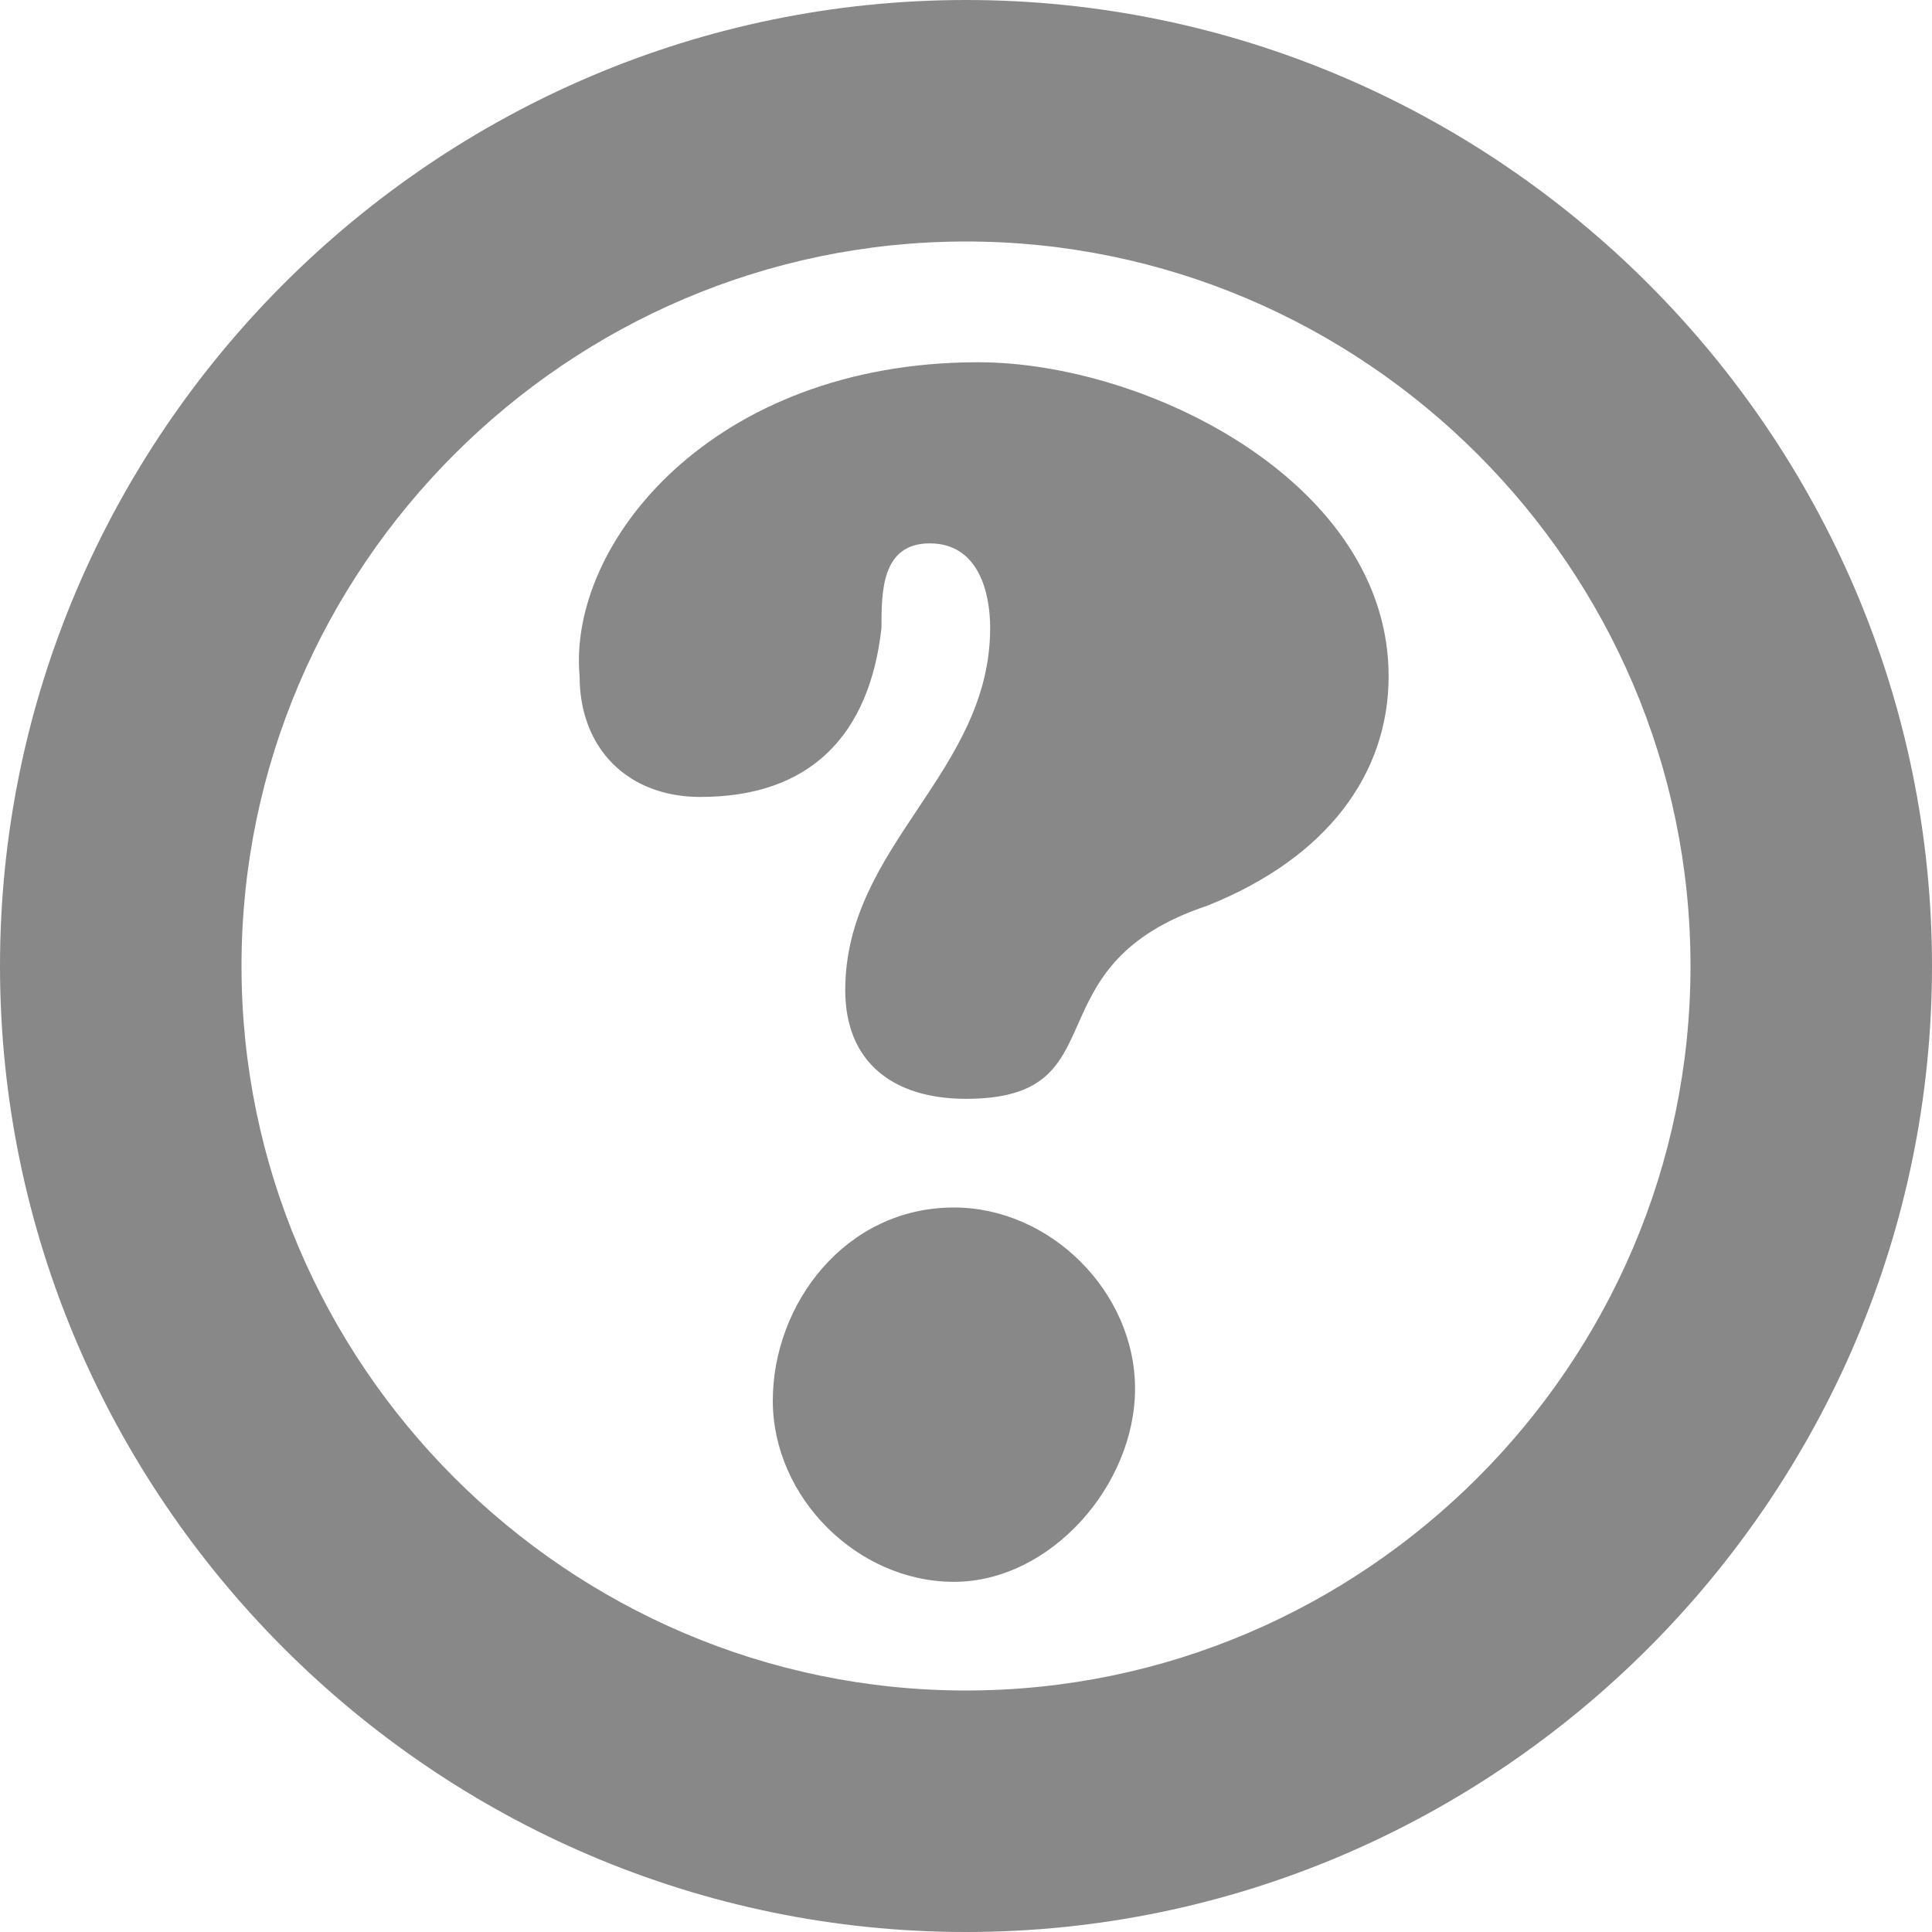
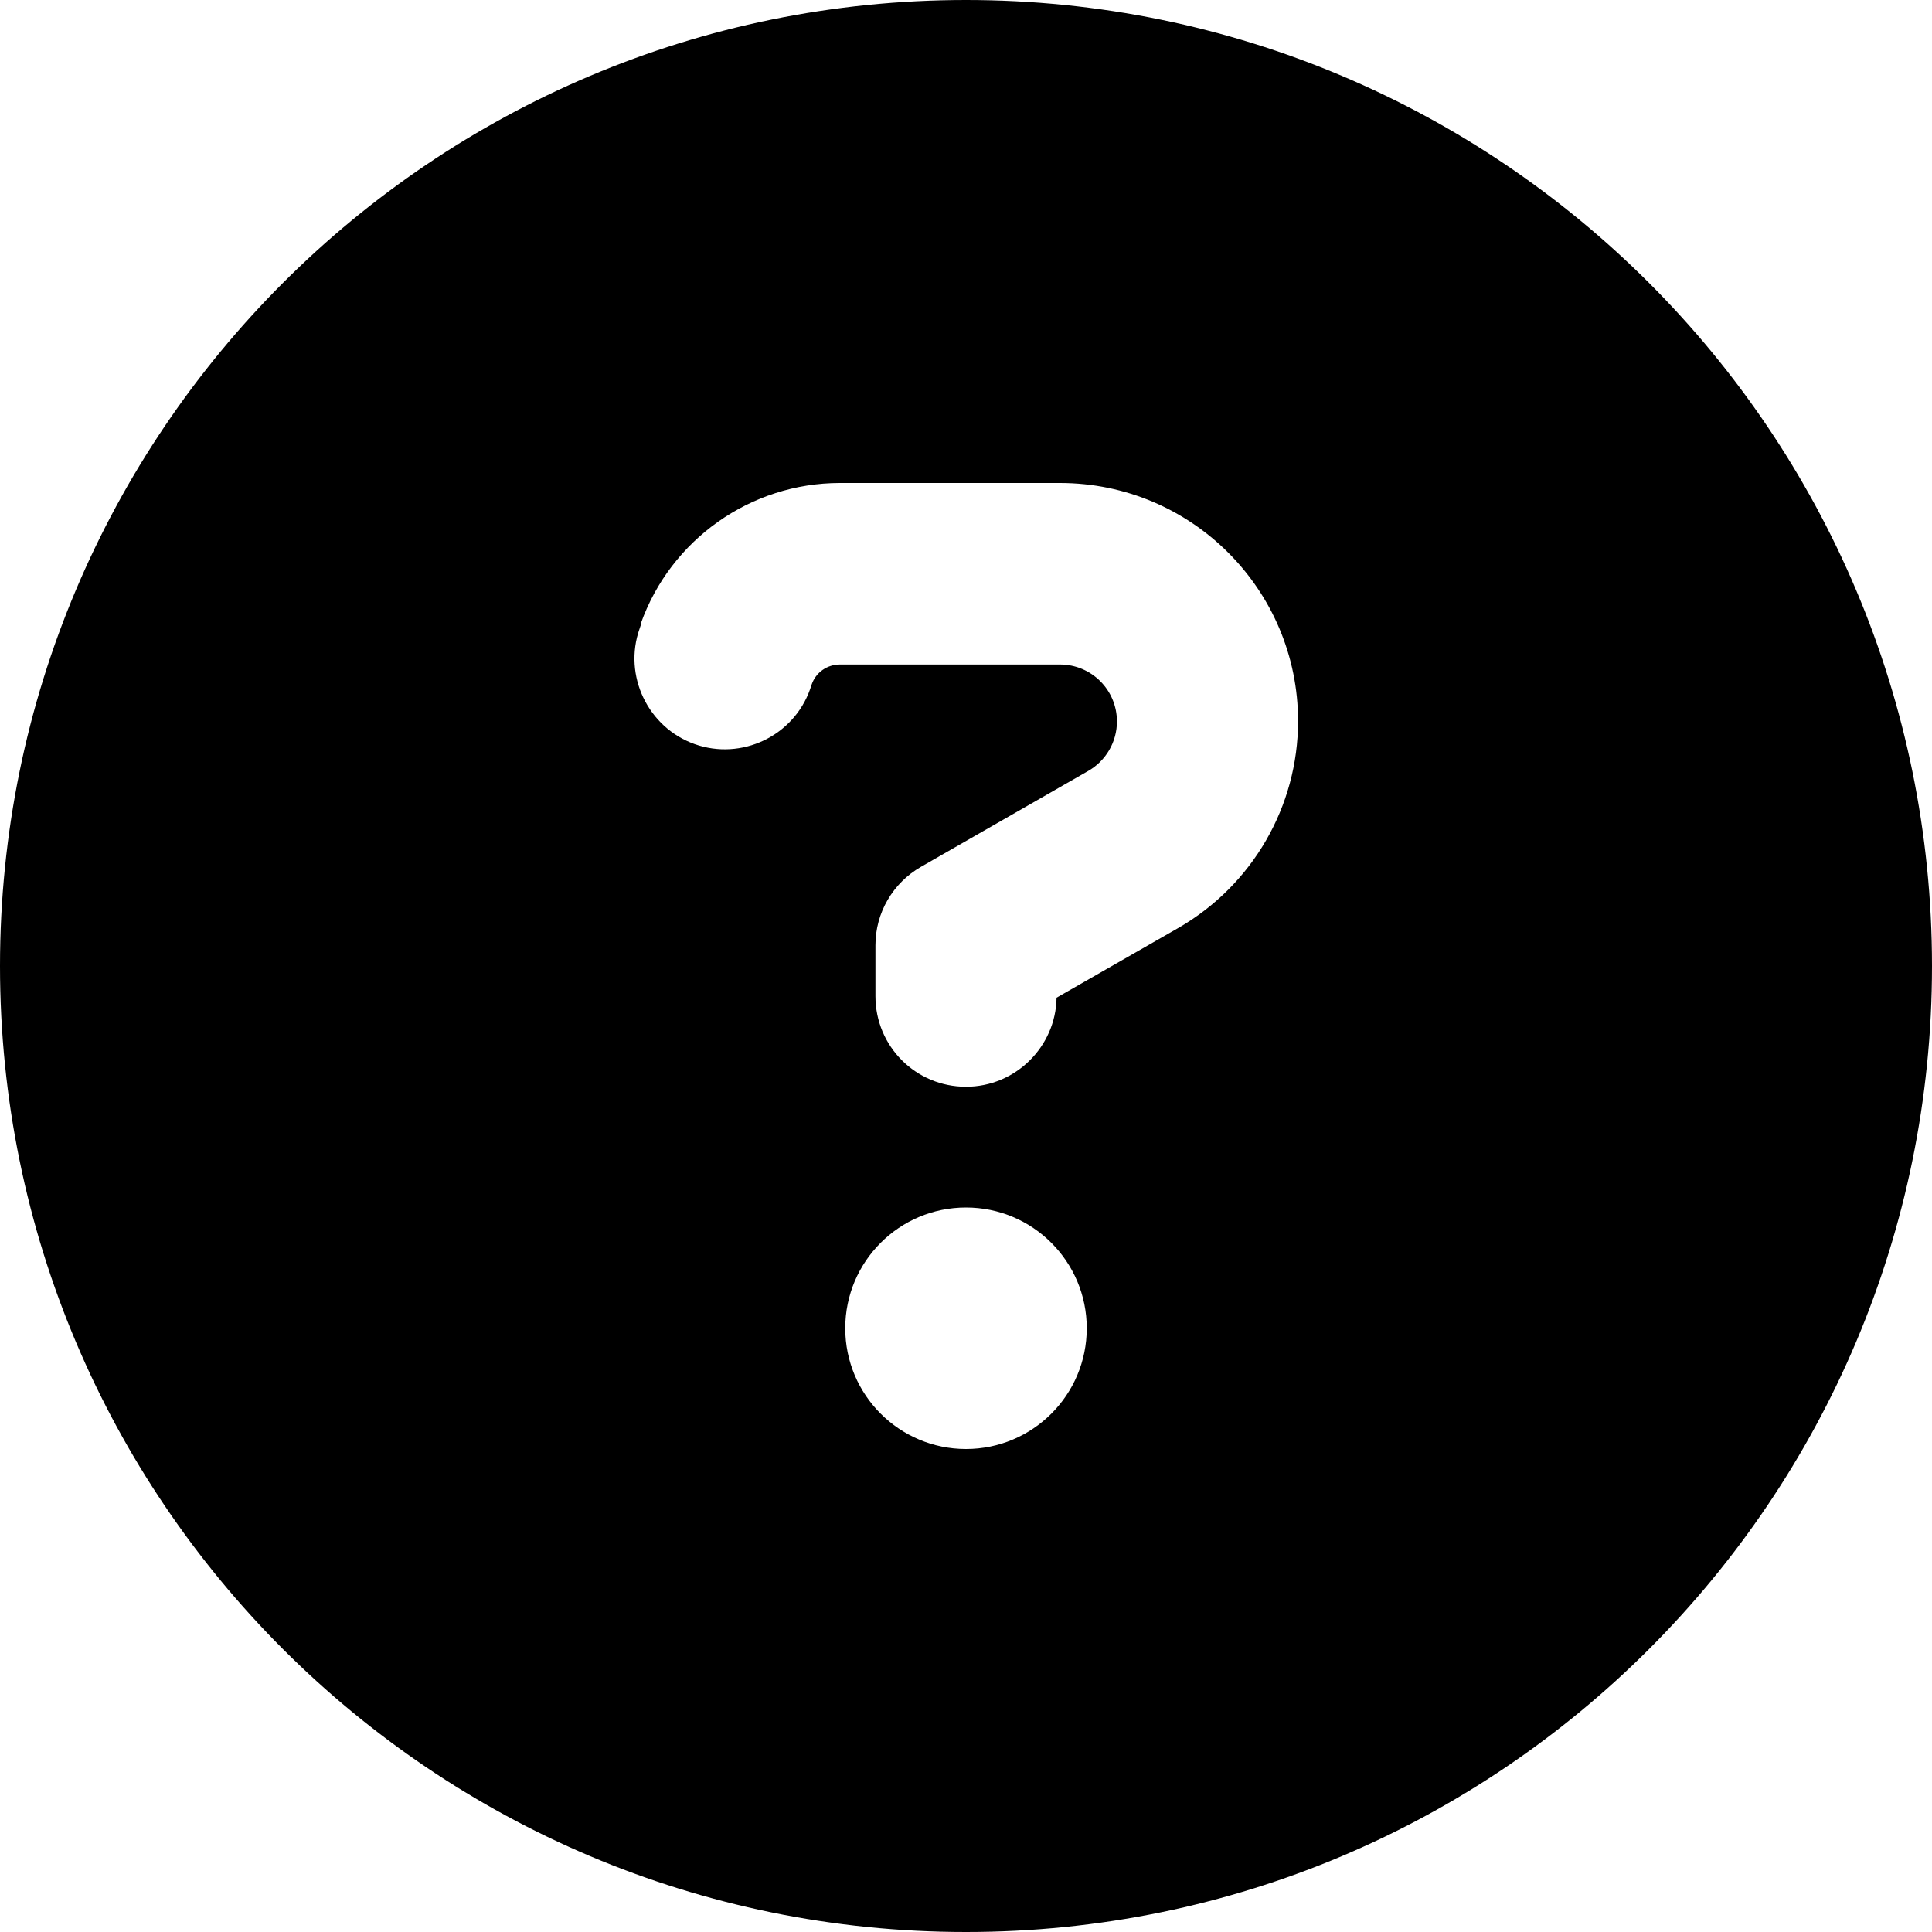
- <svg xmlns="http://www.w3.org/2000/svg" width="16" height="16" viewBox="0 0 16 16" preserveAspectRatio="xMinYMid meet" overflow="visible">
-   <path d="M8 0C3.6 0 0 3.6 0 8s3.6 8 8 8 8-3.6 8-8-3.6-8-8-8zm0 14c-3.3 0-6-2.7-6-6s2.7-6 6-6 6 2.7 6 6-2.7 6-6 6zM5.8 6.6c-.6 0-1-.4-1-1C4.7 4.5 5.9 3 8.1 3c1.4 0 3.4 1 3.4 2.6 0 .8-.5 1.5-1.5 1.9-1.5.5-.7 1.6-2 1.6-.6 0-1-.3-1-.9 0-1.2 1.2-1.8 1.2-3 0-.3-.1-.7-.5-.7s-.4.4-.4.7c-.1.9-.6 1.4-1.5 1.4zm2.1 6.5c-.8 0-1.5-.7-1.5-1.5S7 10 7.9 10c.8 0 1.5.7 1.5 1.5s-.7 1.6-1.5 1.6z" fill="#888" />
+ <svg xmlns="http://www.w3.org/2000/svg" viewBox="0 0 512 512">
+   <path d="M256 512A256 256 0 1 0 256 0a256 256 0 1 0 0 512zM169.8 165.3c7.9-22.3 29.1-37.3 52.8-37.3h58.3c34.9 0 63.1 28.3 63.1 63.1c0 22.6-12.1 43.5-31.7 54.8L280 264.4c-.2 13-10.9 23.6-24 23.6c-13.3 0-24-10.7-24-24V250.5c0-8.6 4.6-16.5 12.1-20.8l44.3-25.4c4.7-2.7 7.6-7.7 7.6-13.1c0-8.4-6.8-15.1-15.1-15.1H222.6c-3.4 0-6.4 2.1-7.5 5.3l-.4 1.2c-4.4 12.5-18.2 19-30.6 14.6s-19-18.2-14.6-30.6l.4-1.2zM224 352a32 32 0 1 1 64 0 32 32 0 1 1 -64 0z" />
</svg>
